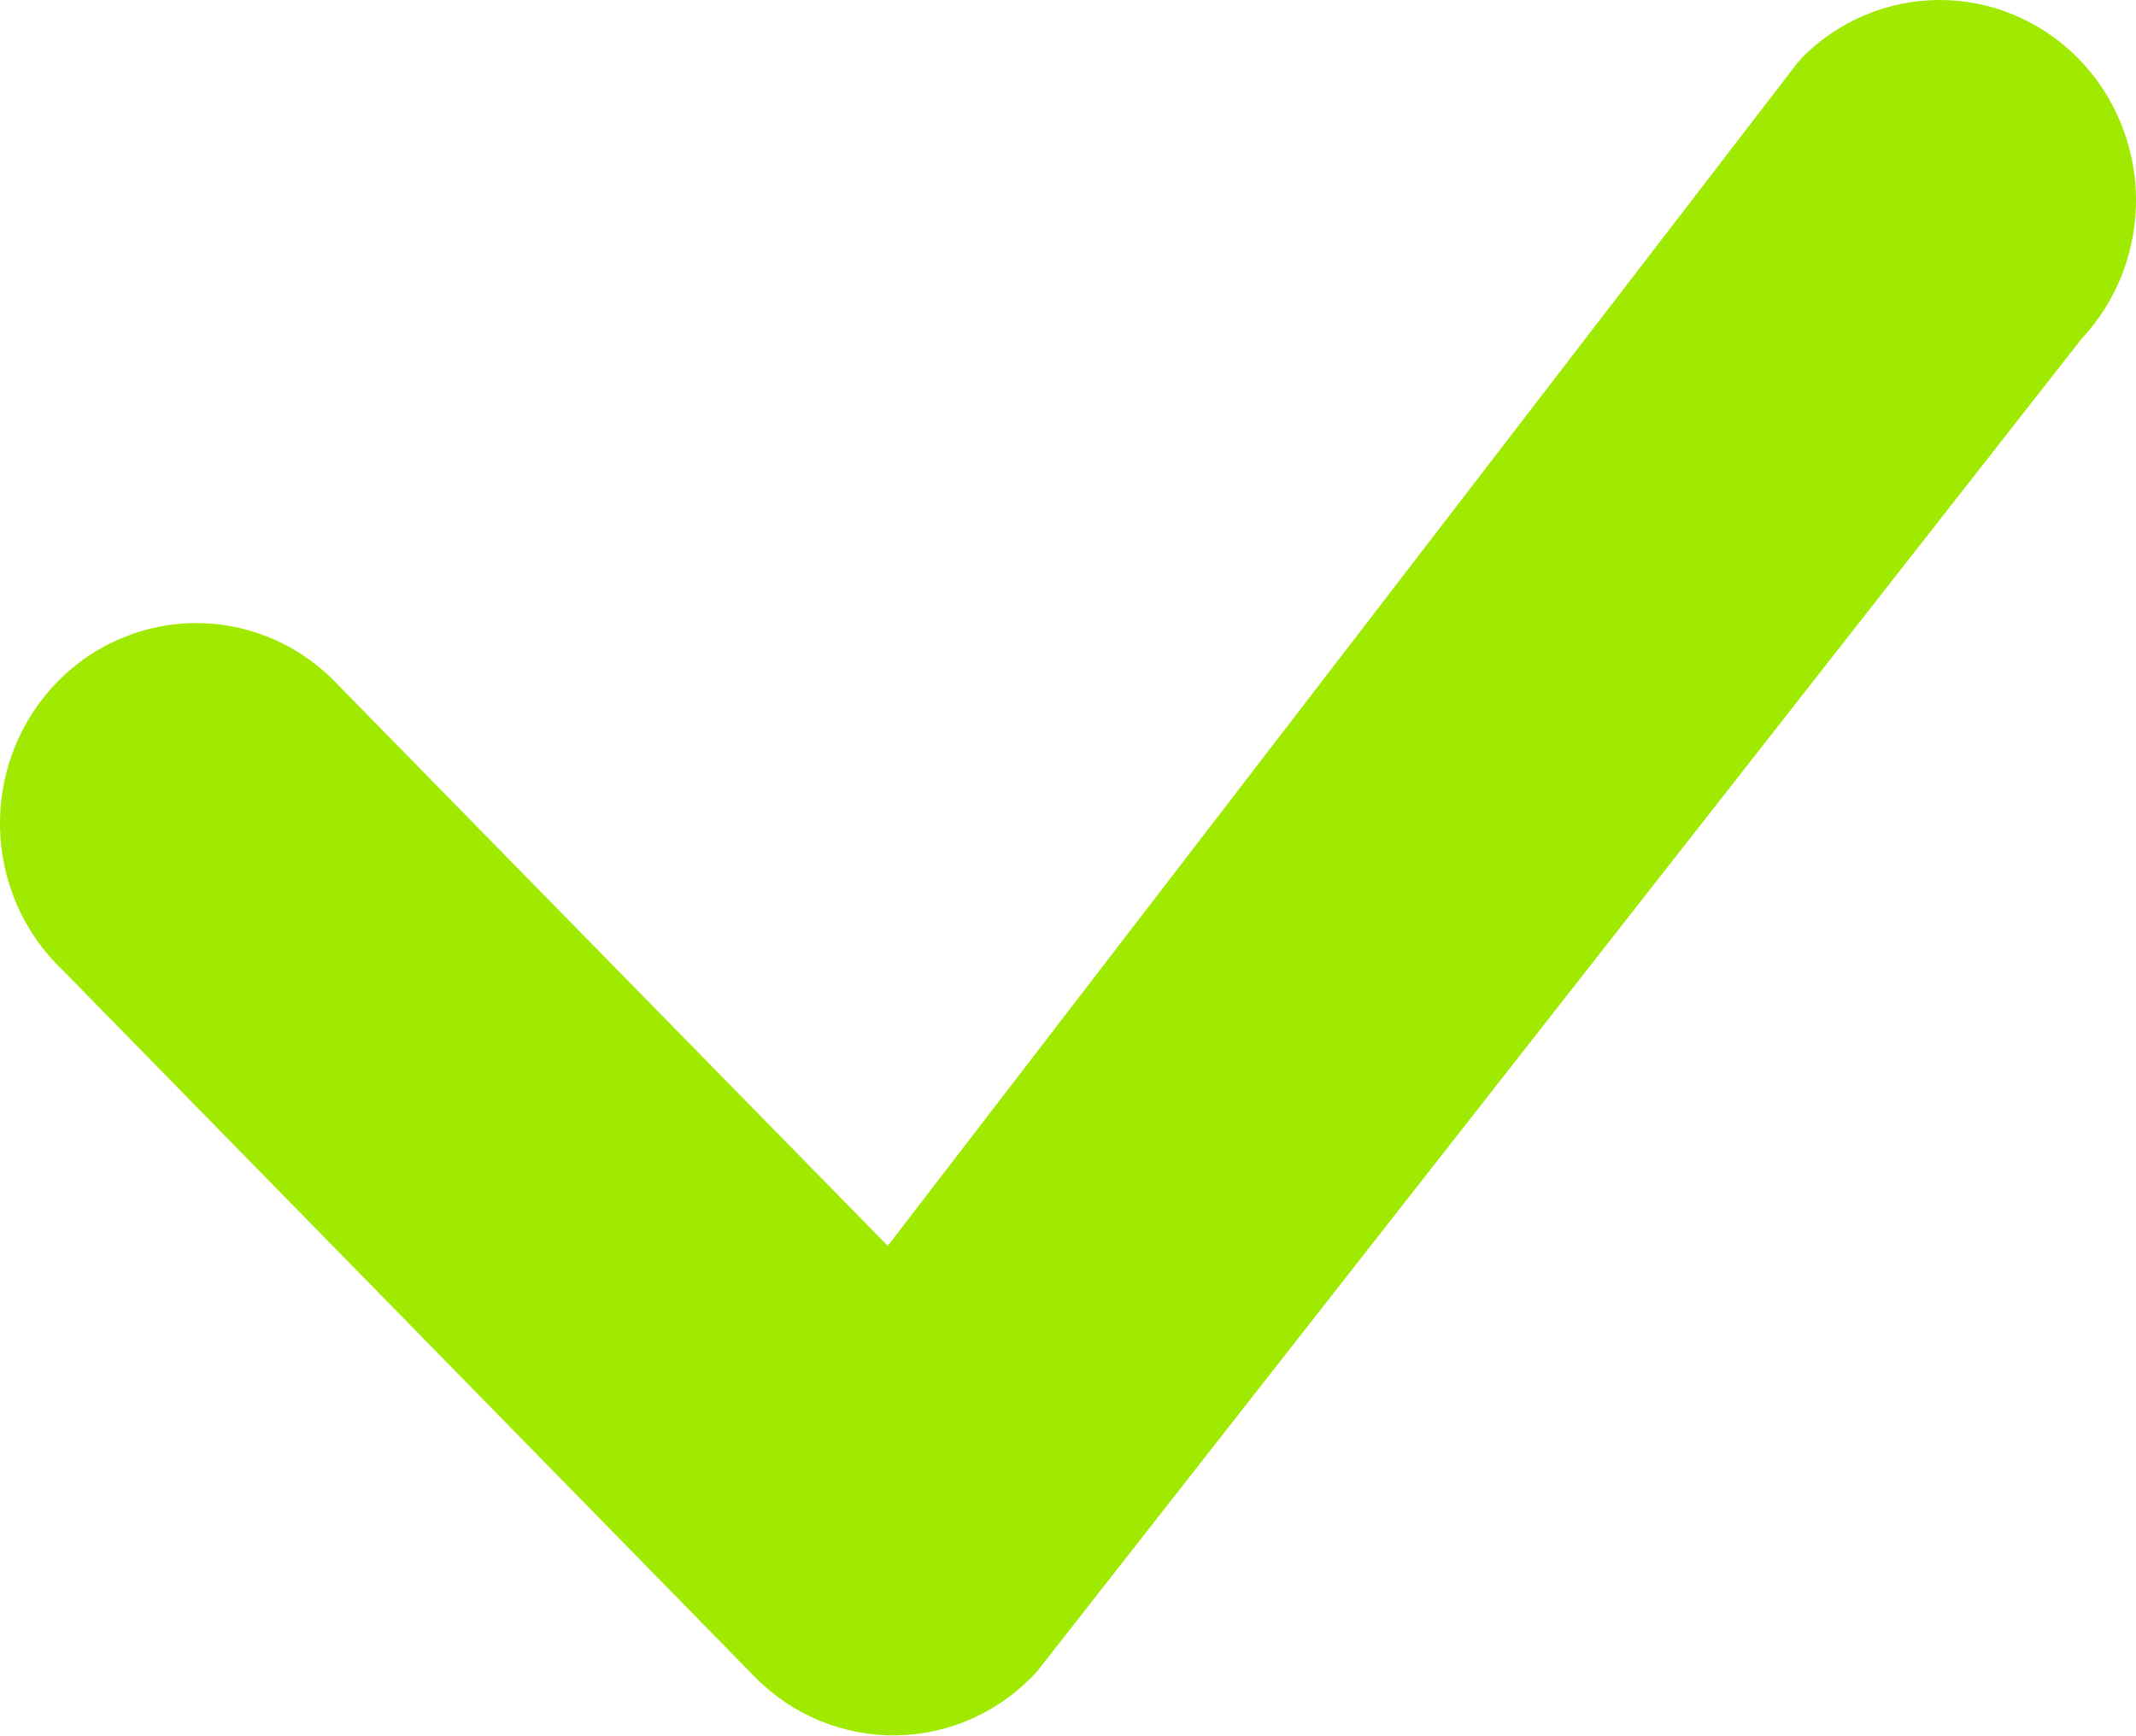
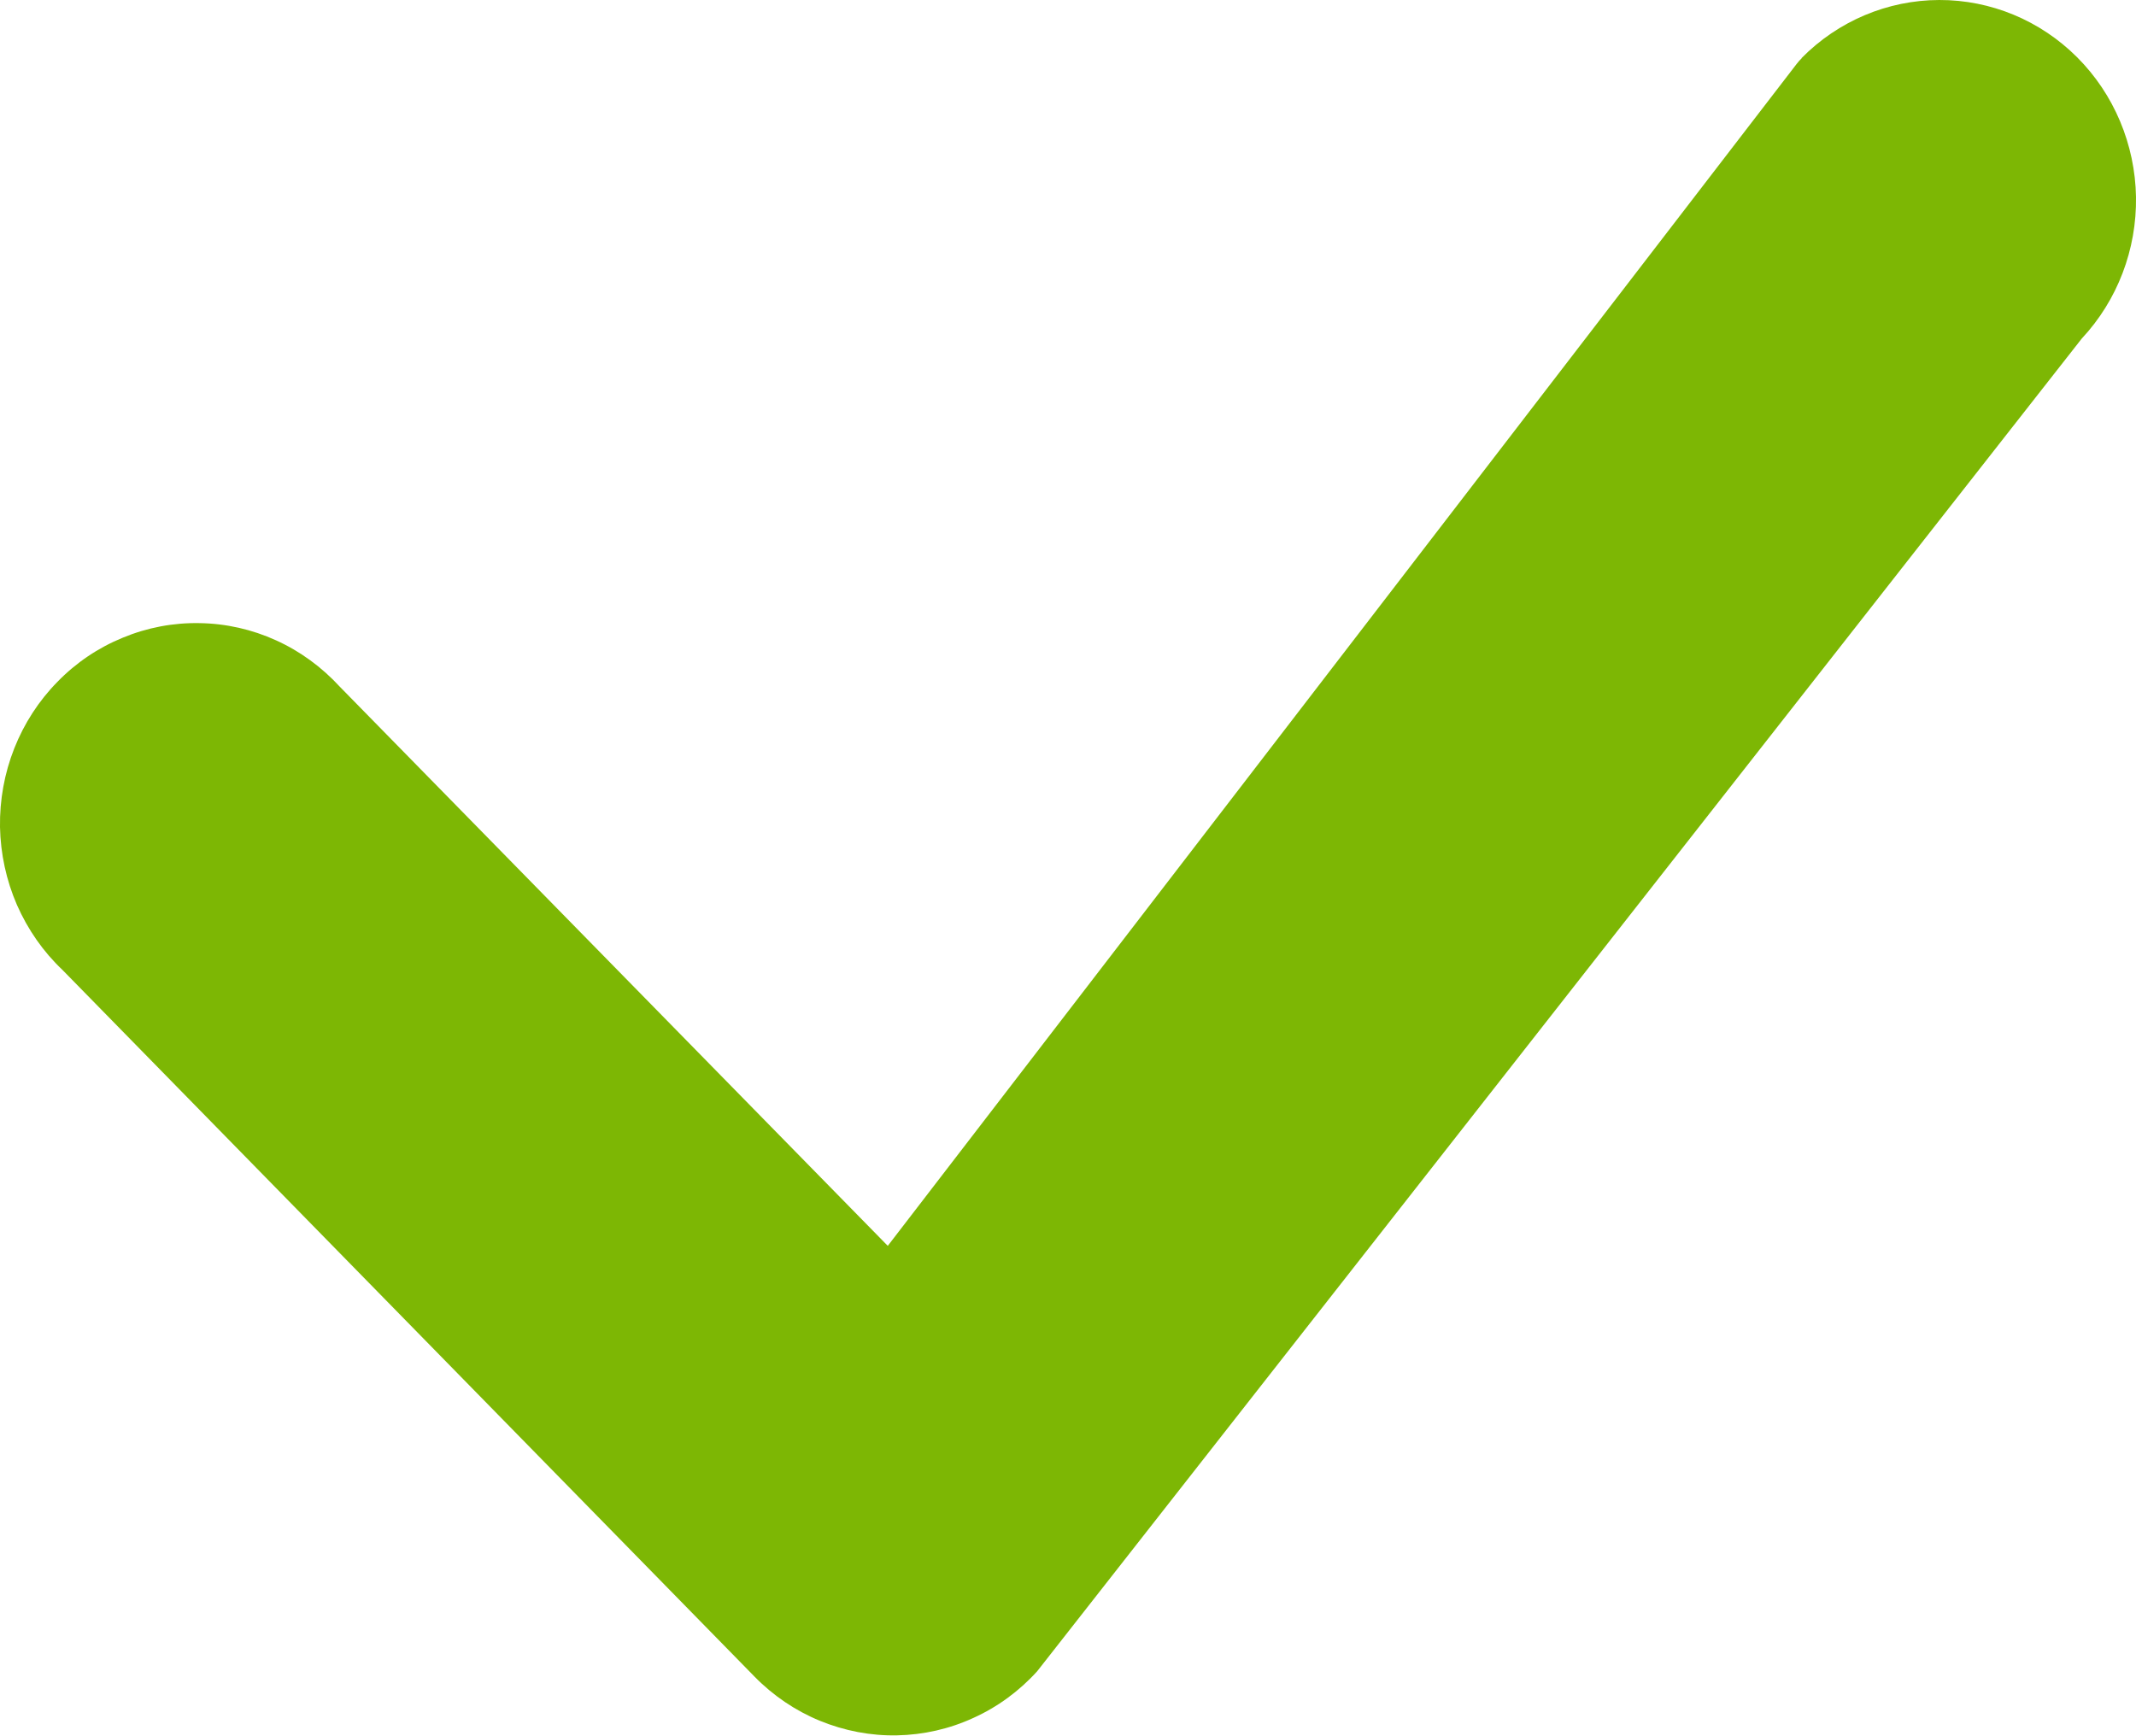
<svg xmlns="http://www.w3.org/2000/svg" width="16" height="13" viewBox="0 0 16 13" fill="none">
-   <path fill-rule="evenodd" clip-rule="evenodd" d="M13.495 0.435C13.769 0.157 14.14 0.001 14.526 5.71947e-06C14.912 -0.001 15.283 0.153 15.559 0.429C15.835 0.705 15.993 1.081 16 1.475C16.006 1.869 15.861 2.25 15.594 2.536L7.769 12.52C7.635 12.668 7.473 12.787 7.292 12.869C7.112 12.952 6.917 12.996 6.719 13C6.522 13.004 6.325 12.966 6.142 12.891C5.959 12.816 5.792 12.703 5.652 12.56L0.468 7.266C0.323 7.129 0.208 6.963 0.127 6.779C0.047 6.595 0.004 6.396 0 6.195C-0.003 5.993 0.033 5.793 0.107 5.606C0.181 5.419 0.291 5.249 0.431 5.107C0.57 4.964 0.736 4.852 0.92 4.777C1.103 4.701 1.299 4.664 1.496 4.668C1.693 4.671 1.888 4.715 2.068 4.797C2.249 4.879 2.411 4.998 2.546 5.145L6.65 9.333L13.458 0.479C13.47 0.463 13.483 0.449 13.497 0.435H13.495Z" fill="#9FEA00" />
+   <path fill-rule="evenodd" clip-rule="evenodd" d="M13.495 0.435C13.769 0.157 14.14 0.001 14.526 5.71947e-06C14.912 -0.001 15.283 0.153 15.559 0.429C15.835 0.705 15.993 1.081 16 1.475C16.006 1.869 15.861 2.25 15.594 2.536L7.769 12.52C7.635 12.668 7.473 12.787 7.292 12.869C7.112 12.952 6.917 12.996 6.719 13C6.522 13.004 6.325 12.966 6.142 12.891C5.959 12.816 5.792 12.703 5.652 12.56L0.468 7.266C0.323 7.129 0.208 6.963 0.127 6.779C0.047 6.595 0.004 6.396 0 6.195C-0.003 5.993 0.033 5.793 0.107 5.606C0.181 5.419 0.291 5.249 0.431 5.107C0.57 4.964 0.736 4.852 0.92 4.777C1.103 4.701 1.299 4.664 1.496 4.668C1.693 4.671 1.888 4.715 2.068 4.797C2.249 4.879 2.411 4.998 2.546 5.145L6.65 9.333L13.458 0.479C13.47 0.463 13.483 0.449 13.497 0.435H13.495Z" fill="#7DB704" />
</svg>
